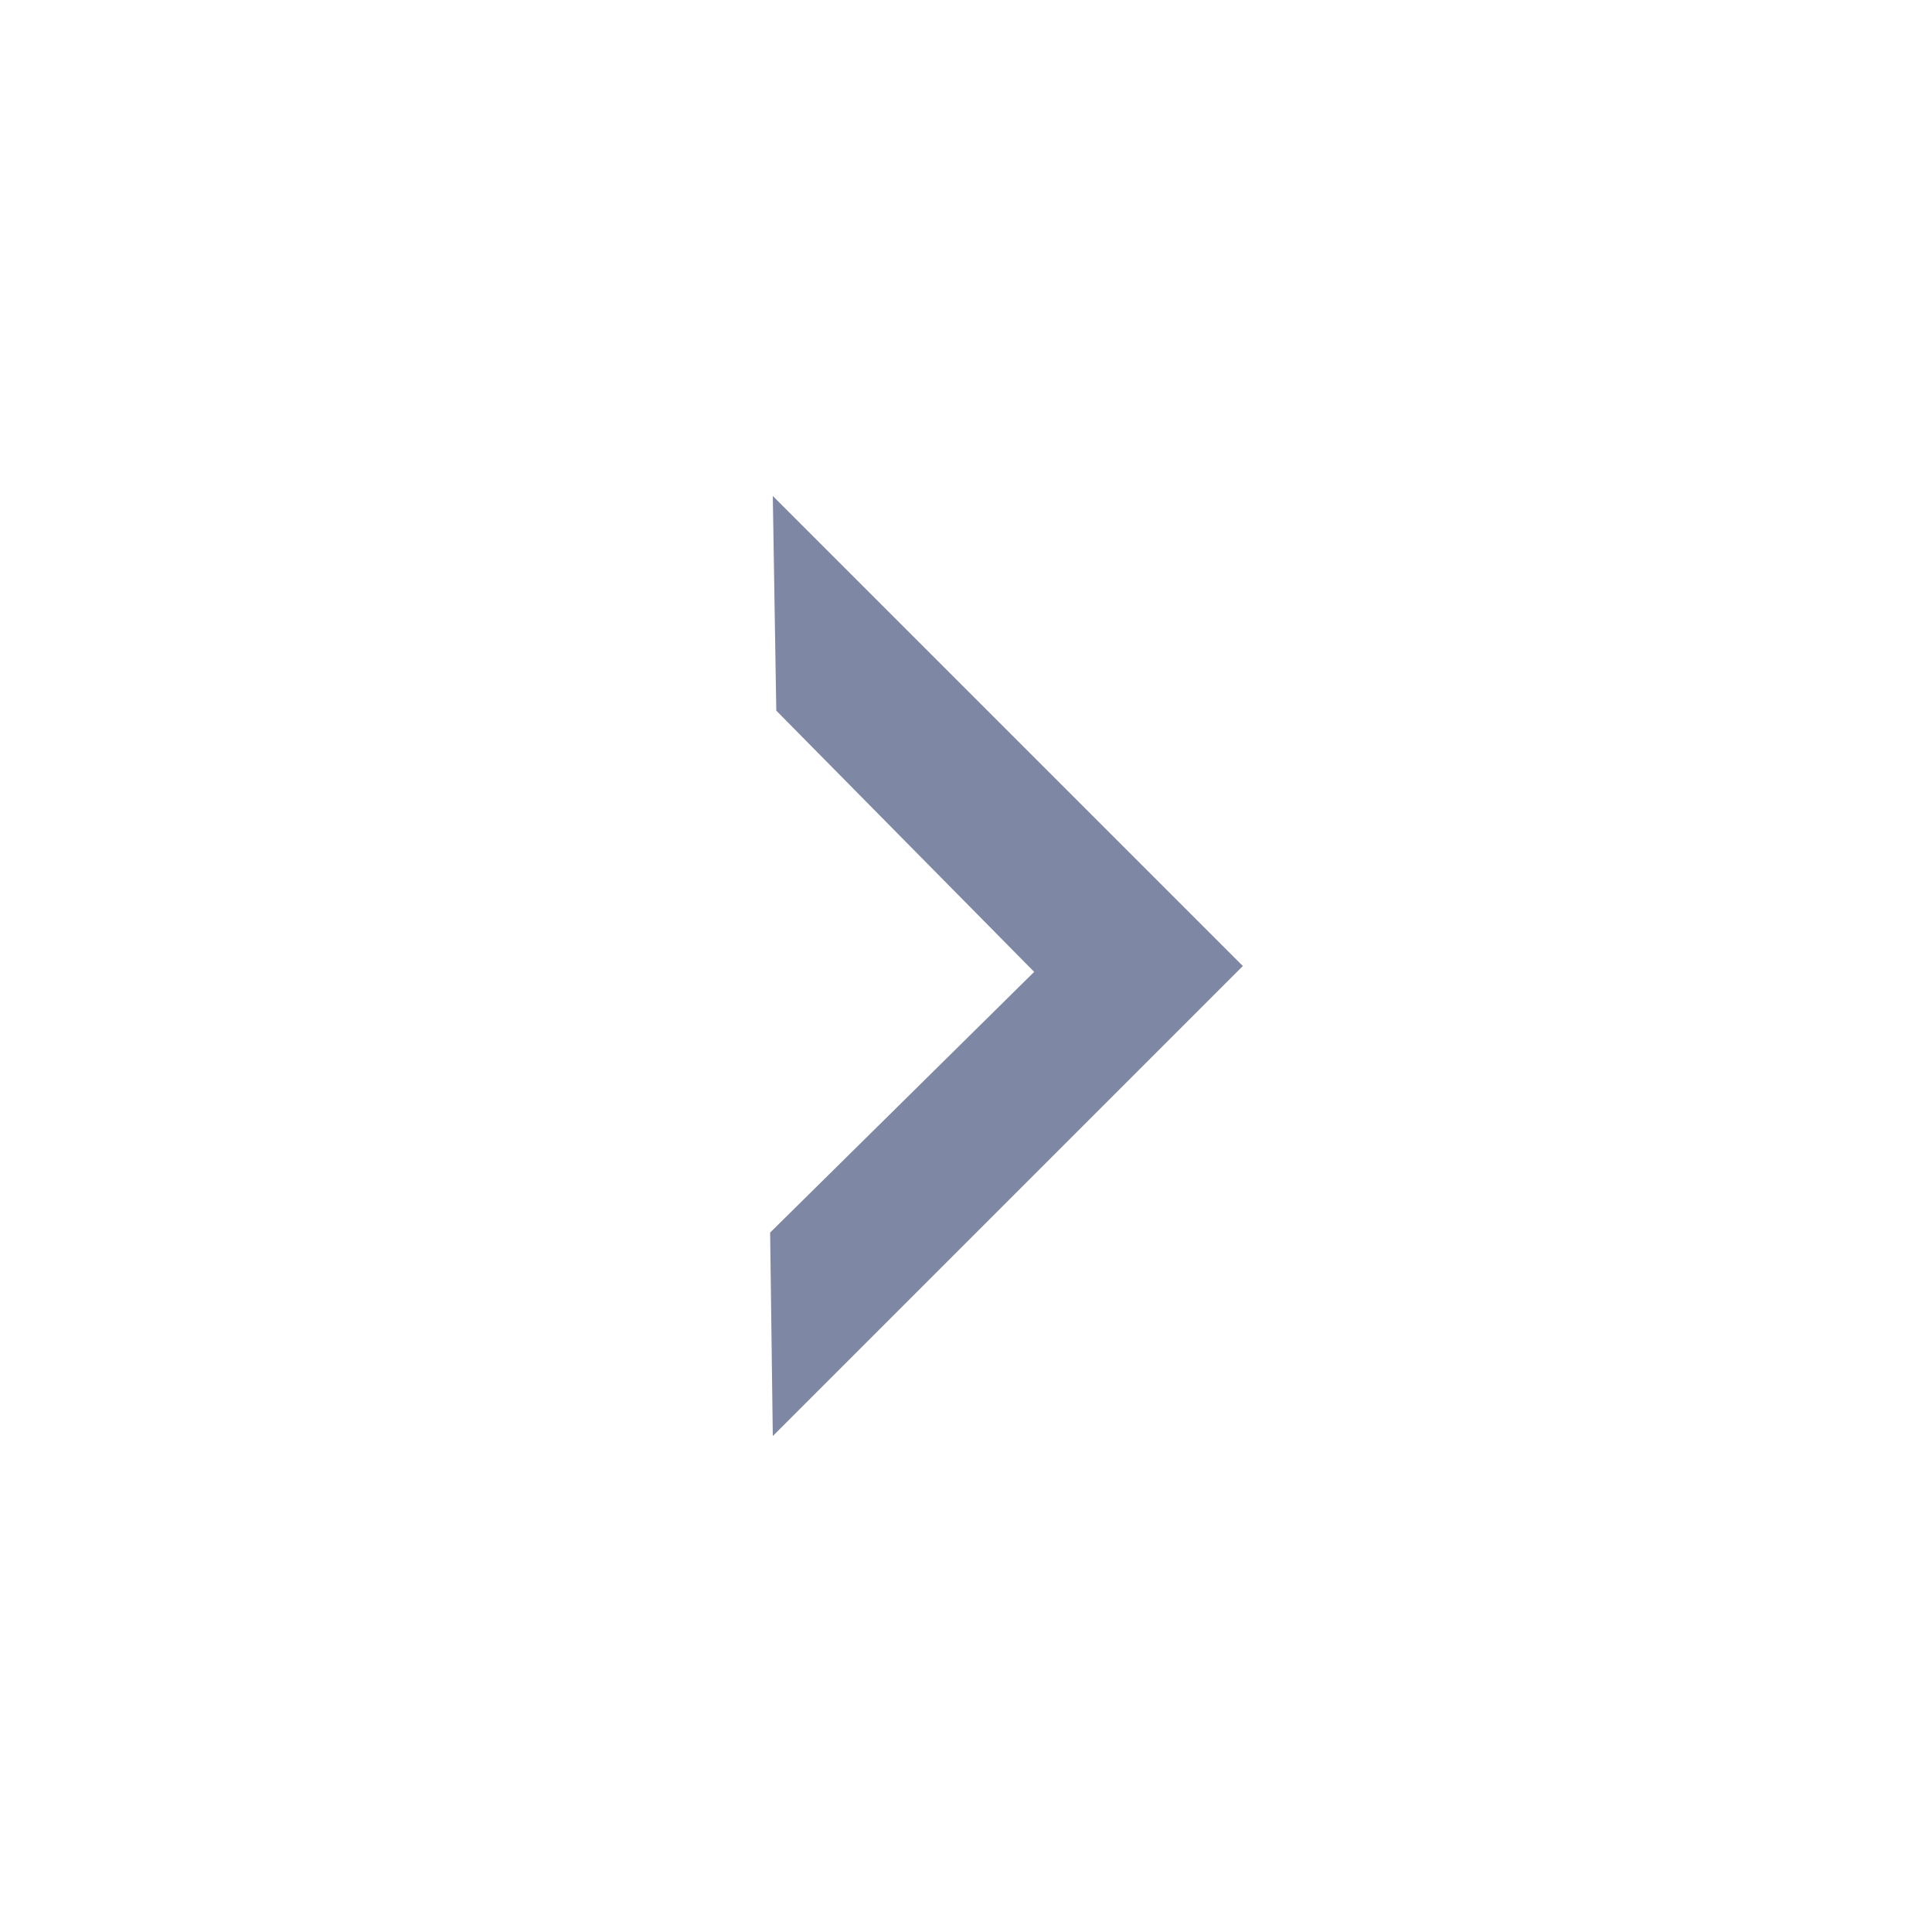
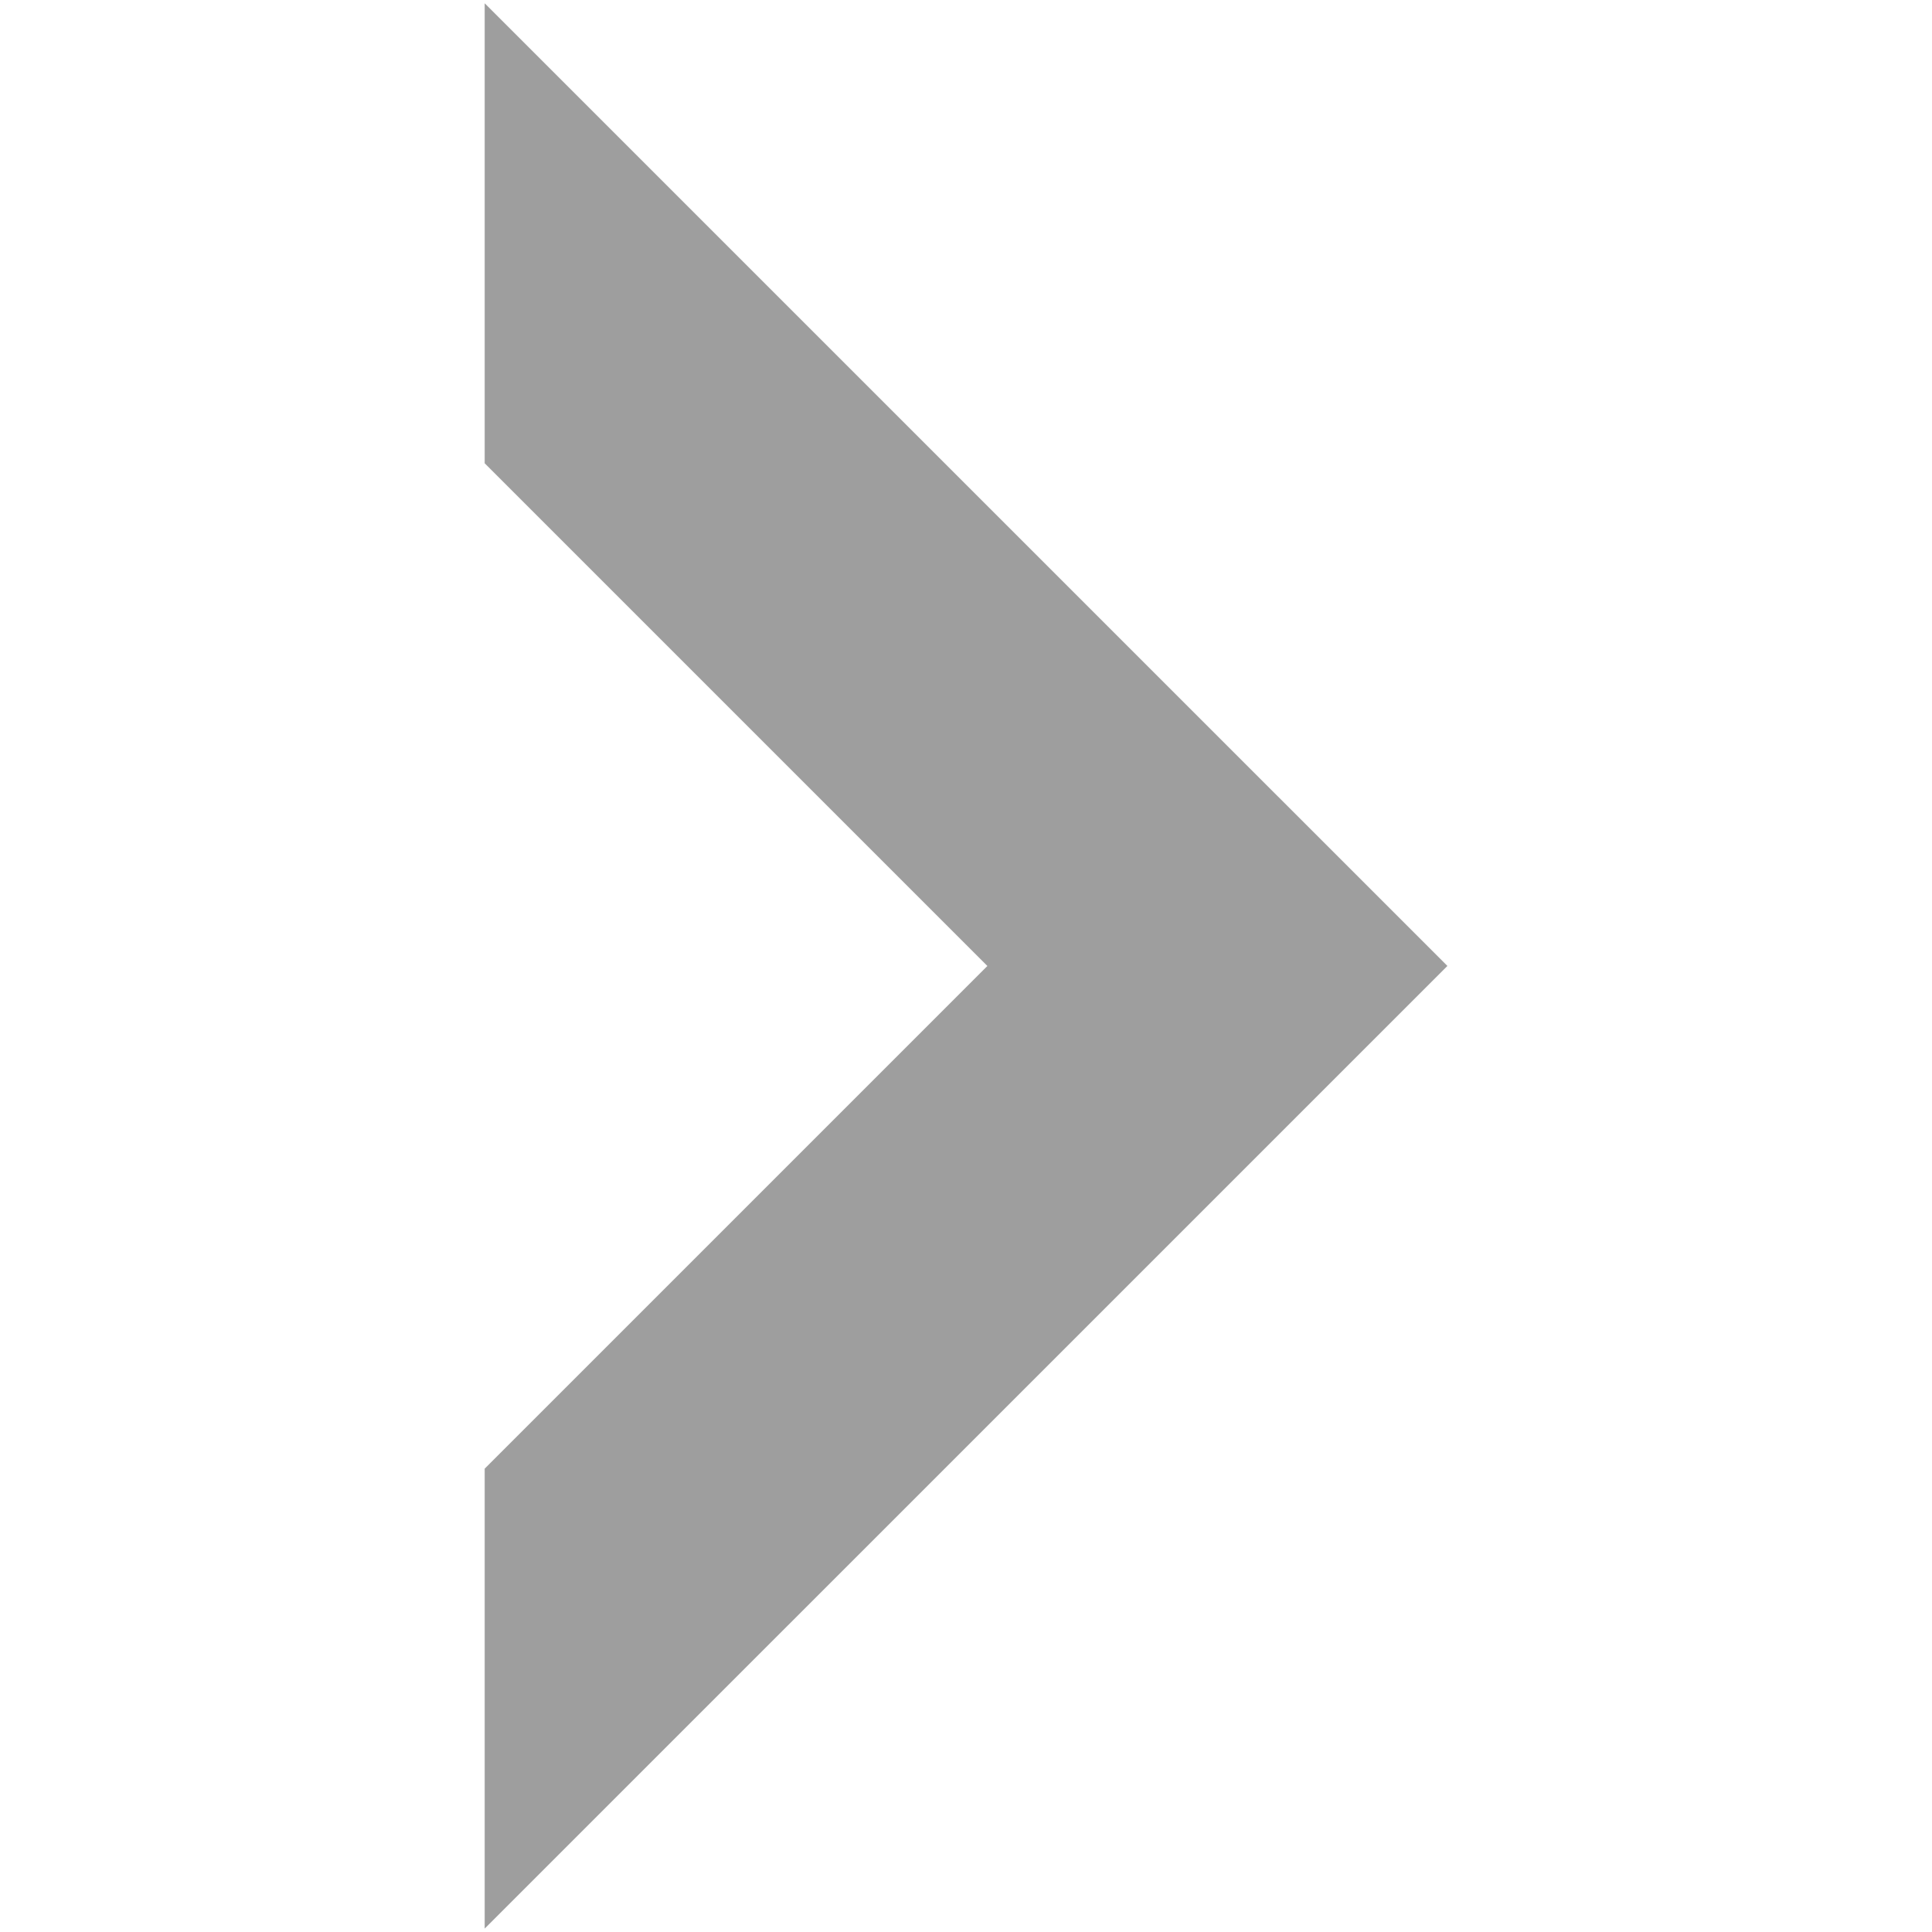
- <svg xmlns="http://www.w3.org/2000/svg" width="40" height="40" viewBox="0 0 40 40">
+ <svg xmlns="http://www.w3.org/2000/svg" width="63" height="63" viewBox="0 0 63 63">
  <defs>
-     <style>.a{fill:rgba(255,255,255,0.61);}.b{fill:#7e88a5;}</style>
+     <style>.a{fill:none;}.b{fill:#9e9e9e;}</style>
  </defs>
-   <g transform="translate(-326.732 -1444.637)">
-     <rect class="a" width="40" height="40" transform="translate(326.732 1444.637)" />
-     <path class="b" d="M0,0H13.763V13.763l-3.018-2.94.049-7.682-7.6-.049Z" transform="translate(342.732 1454.905) rotate(45)" />
+   <g transform="translate(-1161.196 -1573.002)">
+     <rect class="a" width="63" height="63" transform="translate(1161.196 1573.002)" />
+     <path class="b" d="M-12640,46.893v-15l16.392-16.392L-12640-.891v-15l31.393,31.391L-12640,46.891Z" transform="translate(13817.001 1589)" />
  </g>
</svg>
